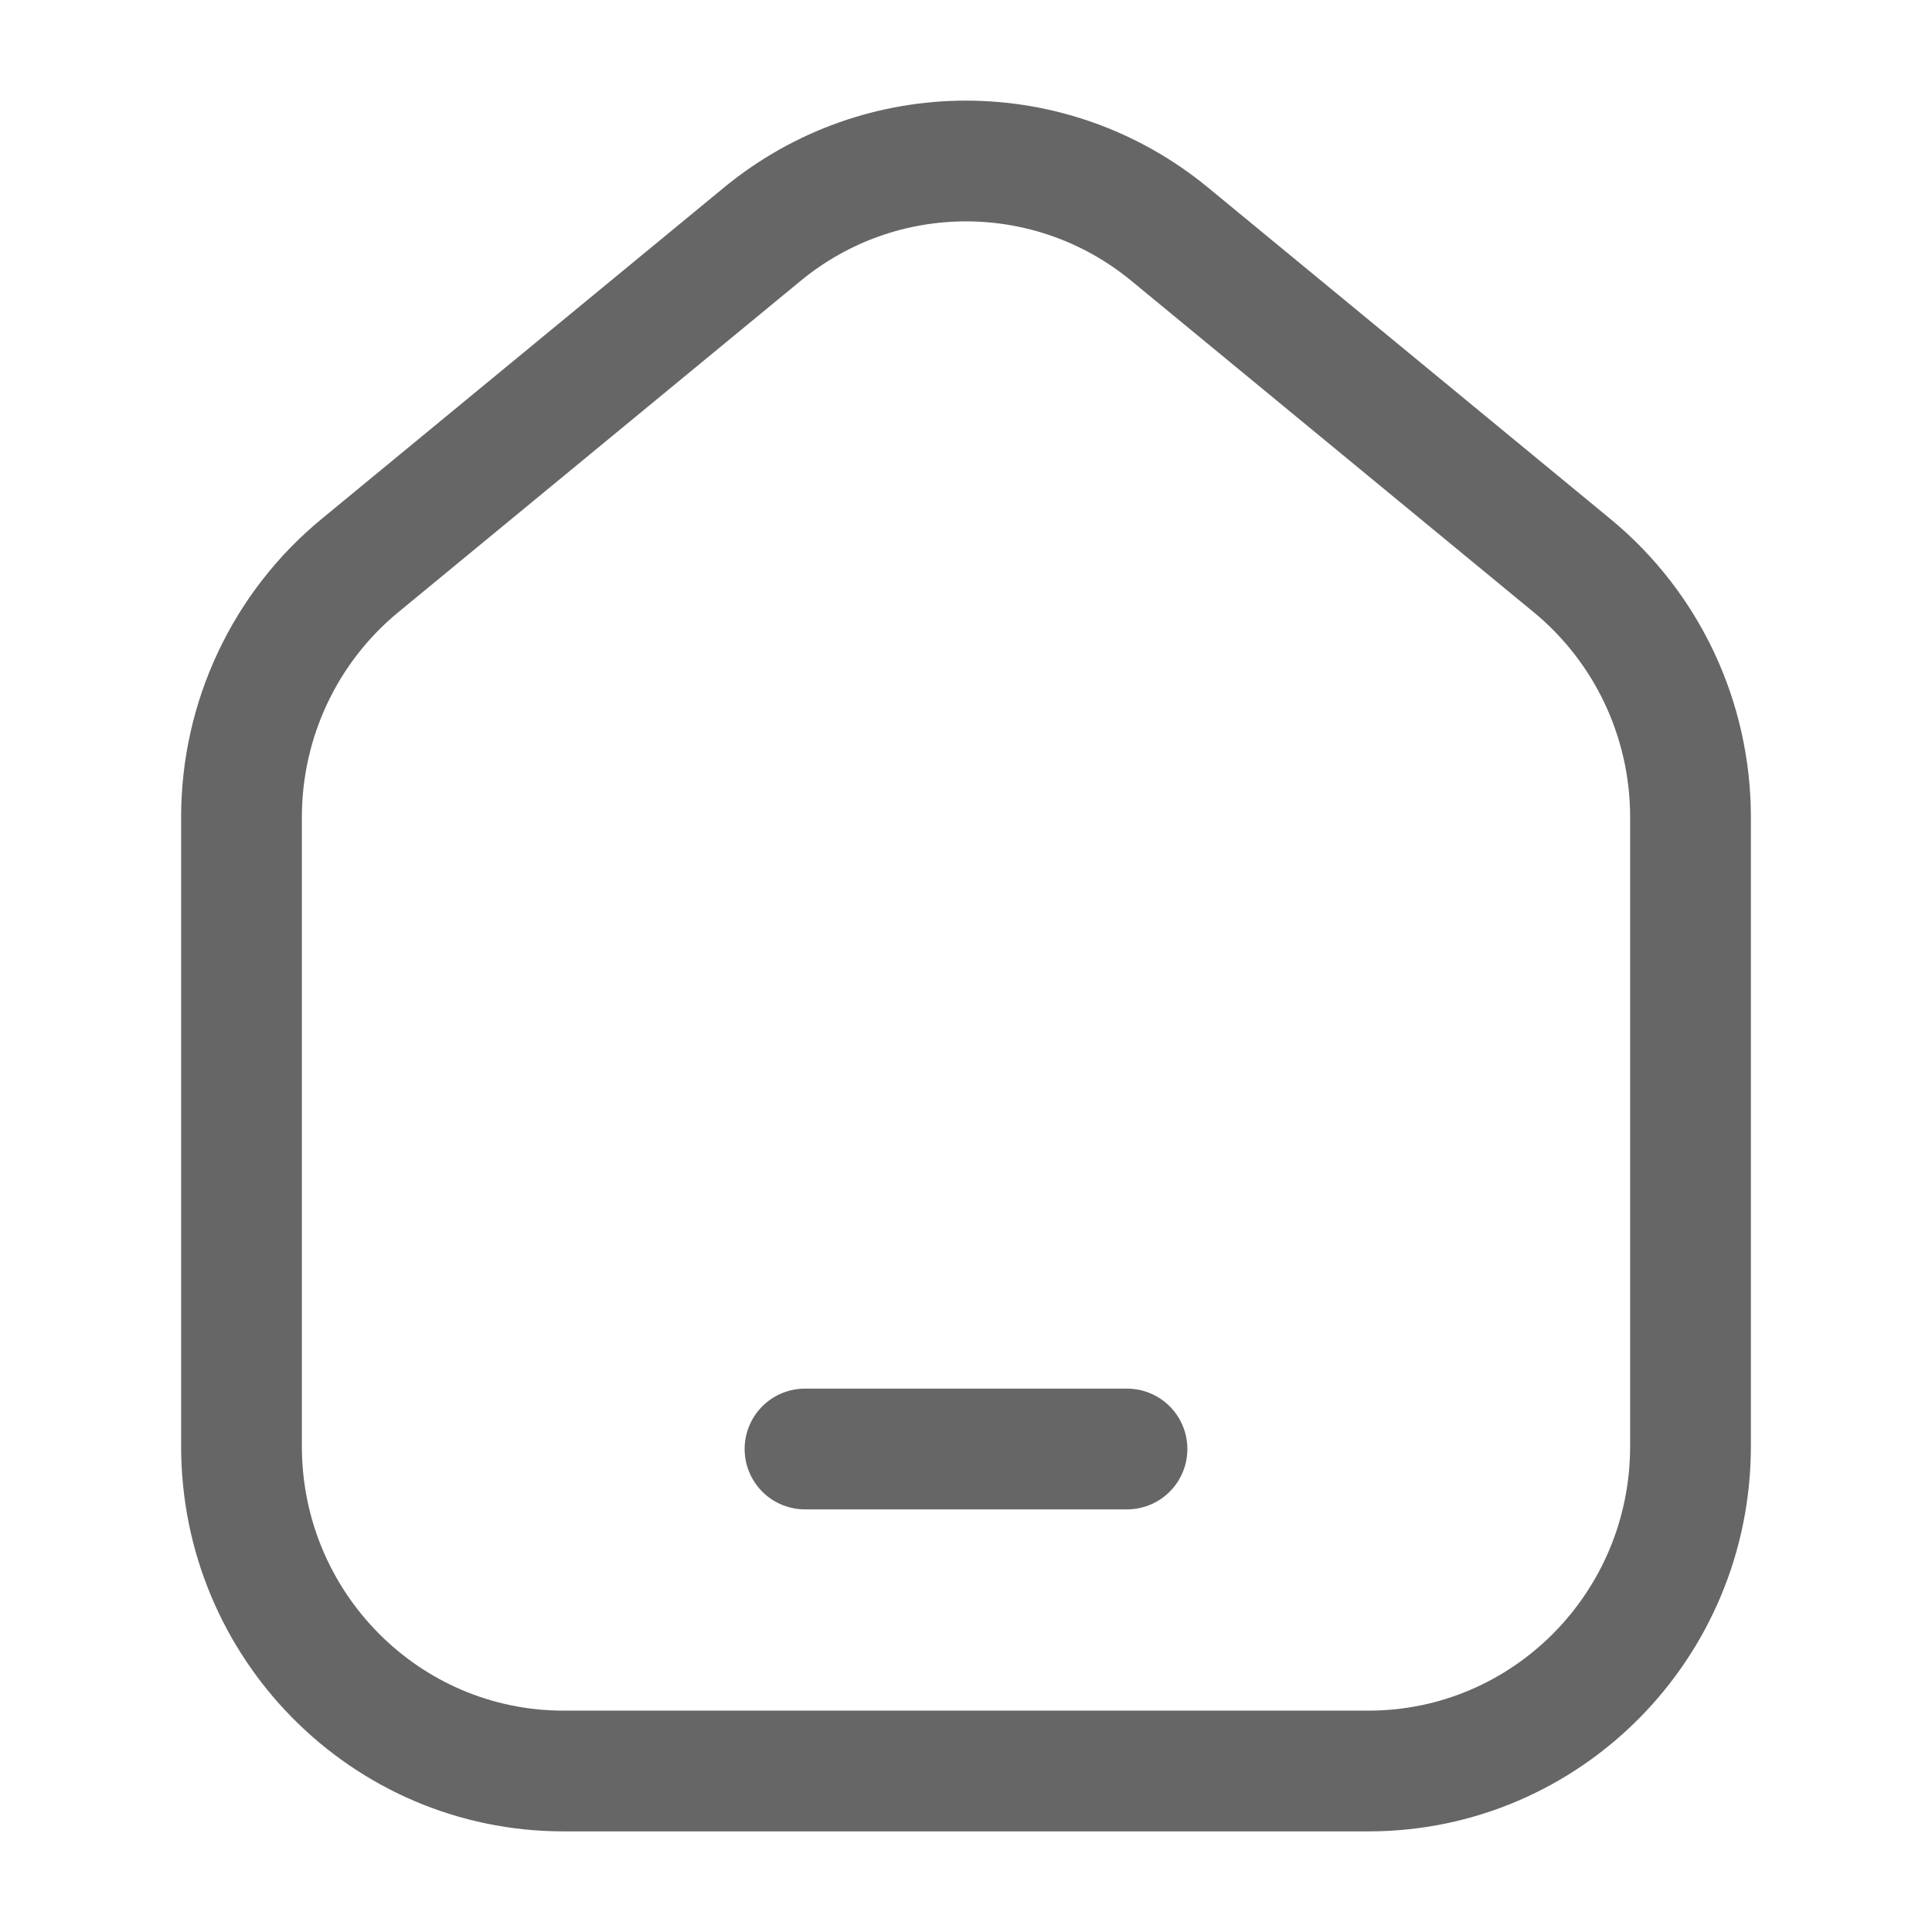
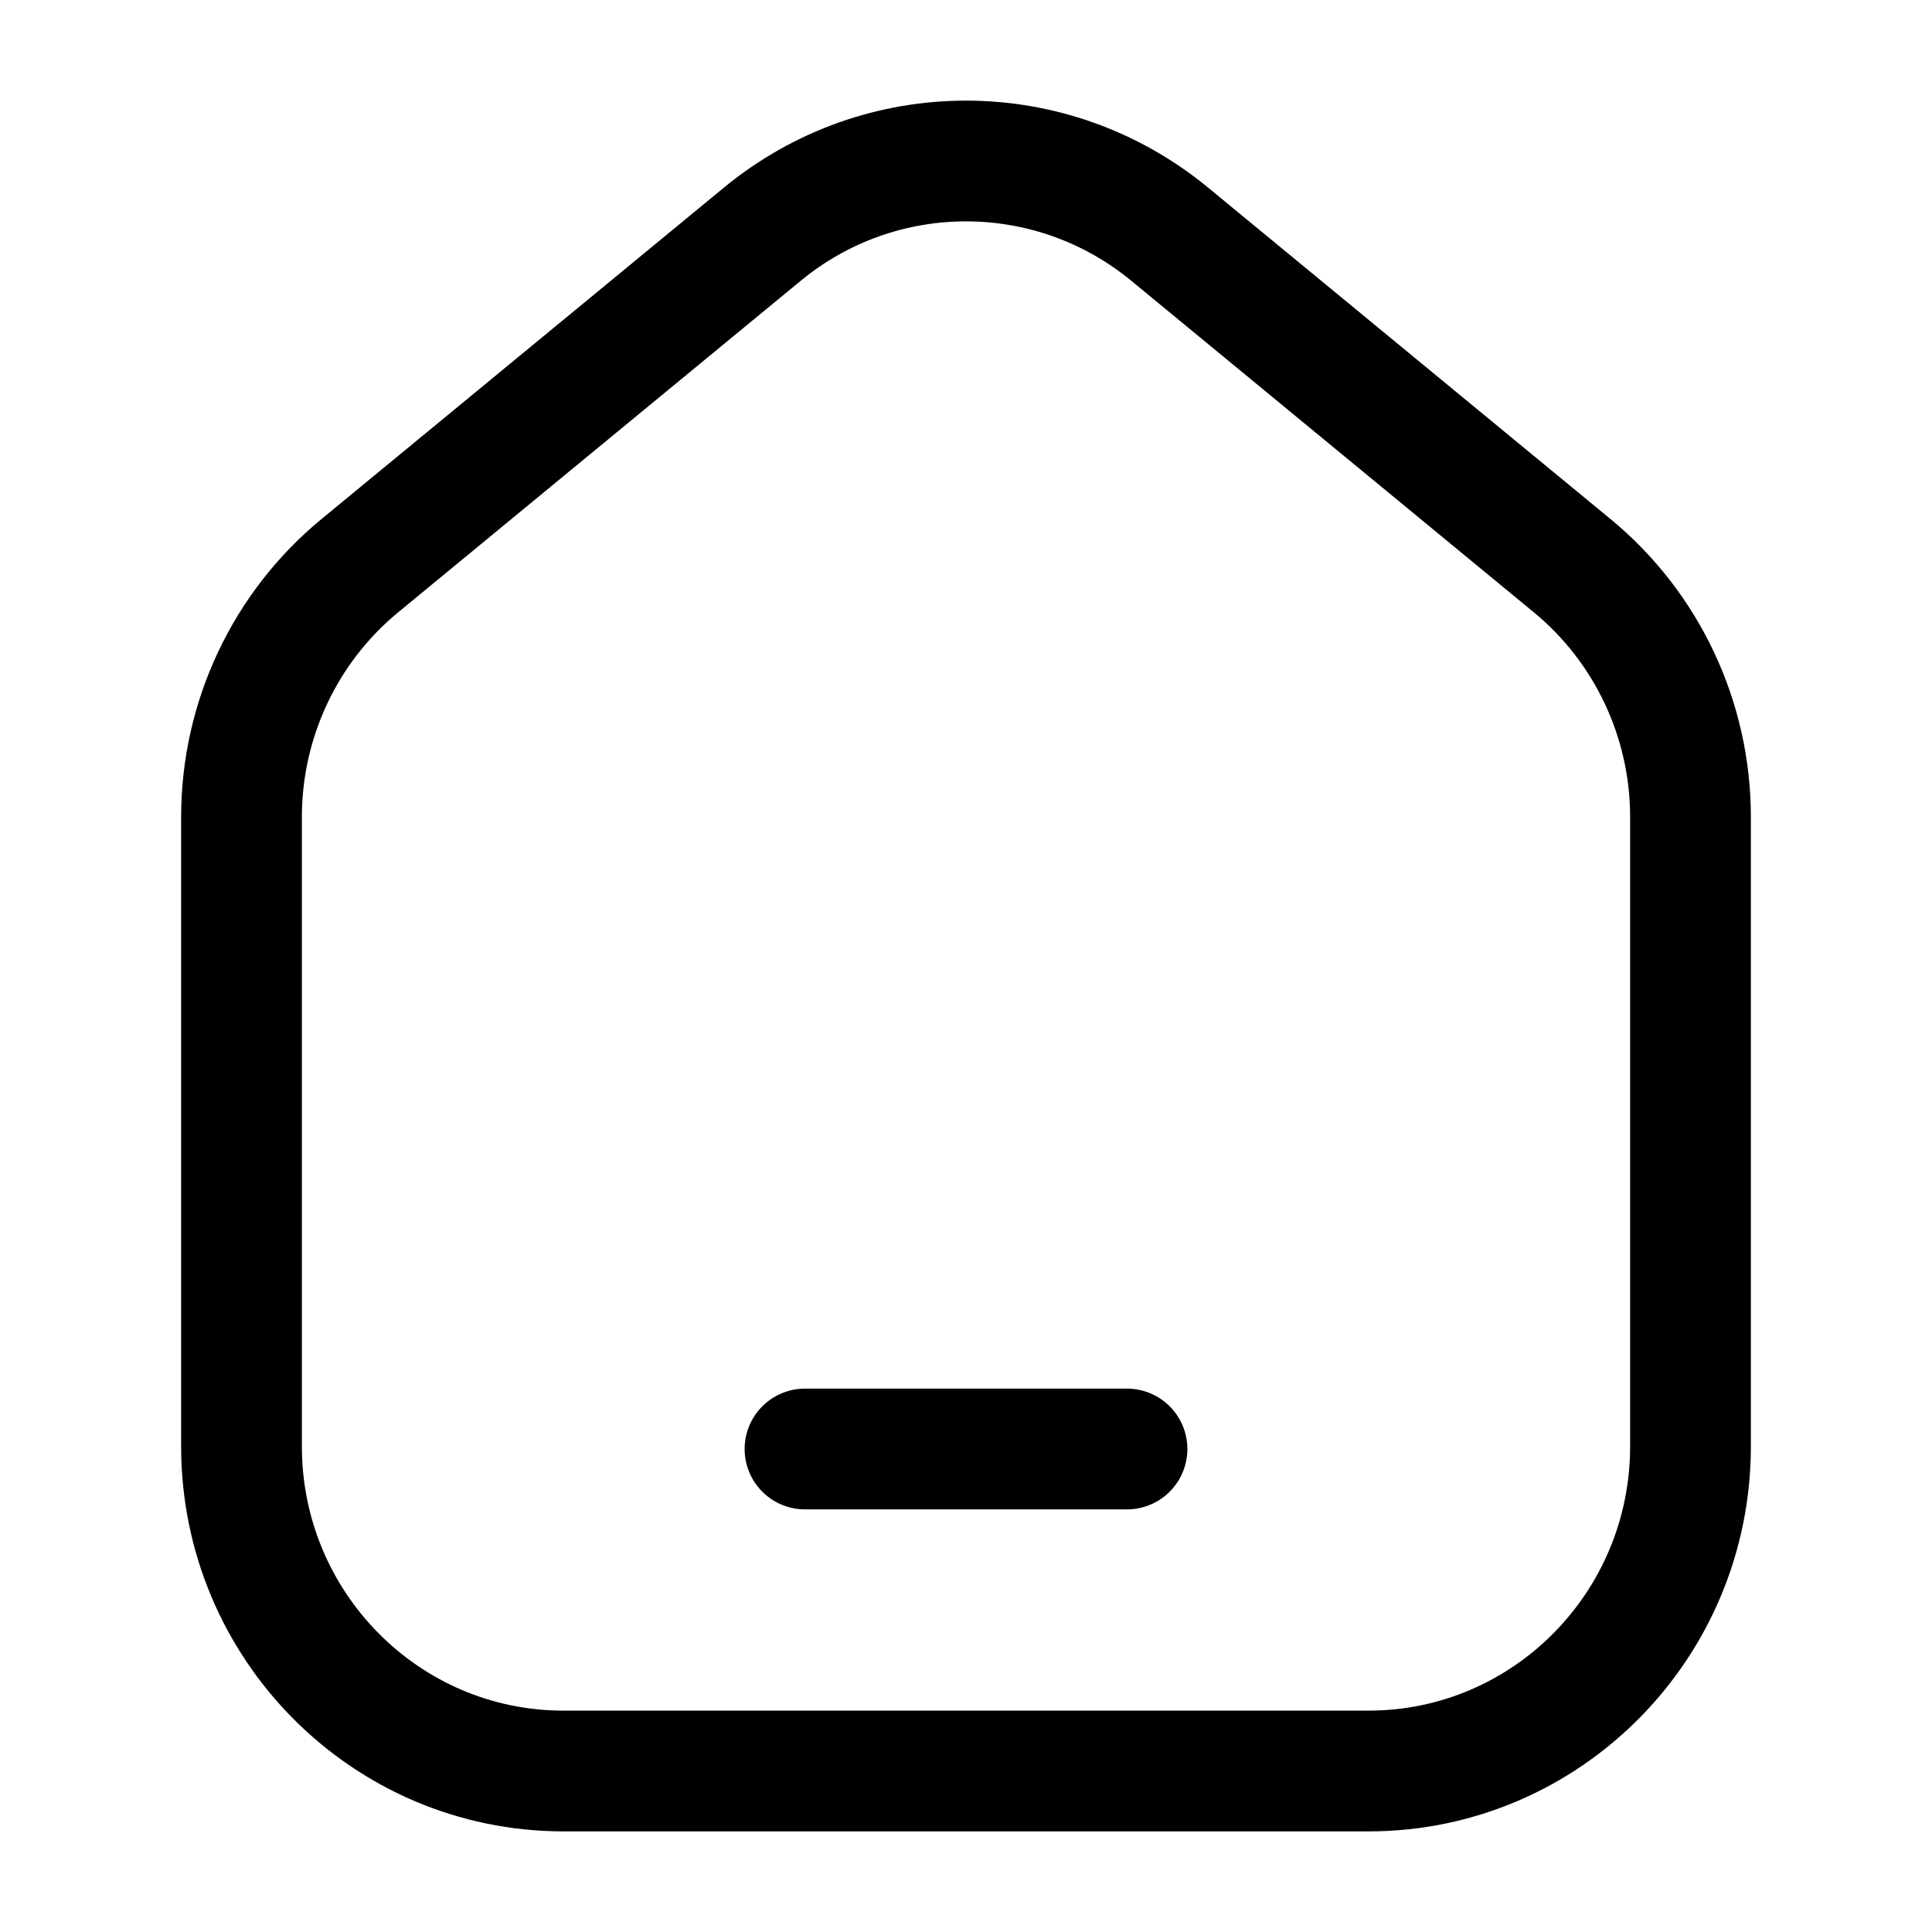
<svg xmlns="http://www.w3.org/2000/svg" width="24" height="24" viewBox="0 0 24 24" fill="none">
-   <path d="M21 17.967V10.15C21 8.939 20.46 7.793 19.53 7.027L14.53 2.909C13.058 1.697 10.942 1.697 9.47 2.909L4.47 7.027C3.54 7.793 3 8.939 3 10.15V17.967C3 20.194 4.791 22 7 22H17C19.209 22 21 20.194 21 17.967Z" stroke="#666666" stroke-width="1.5" stroke-linejoin="round" />
-   <path d="M10 18H14" stroke="#666666" stroke-width="1.5" stroke-linecap="round" />
+   <path d="M21 17.967V10.15C21 8.939 20.46 7.793 19.53 7.027L14.53 2.909C13.058 1.697 10.942 1.697 9.47 2.909L4.47 7.027C3.54 7.793 3 8.939 3 10.15V17.967C3 20.194 4.791 22 7 22H17C19.209 22 21 20.194 21 17.967Z" stroke="currentColor" stroke-width="1.5" stroke-linejoin="round" />
+   <path d="M10 18H14" stroke="currentColor" stroke-width="1.5" stroke-linecap="round" />
</svg>
